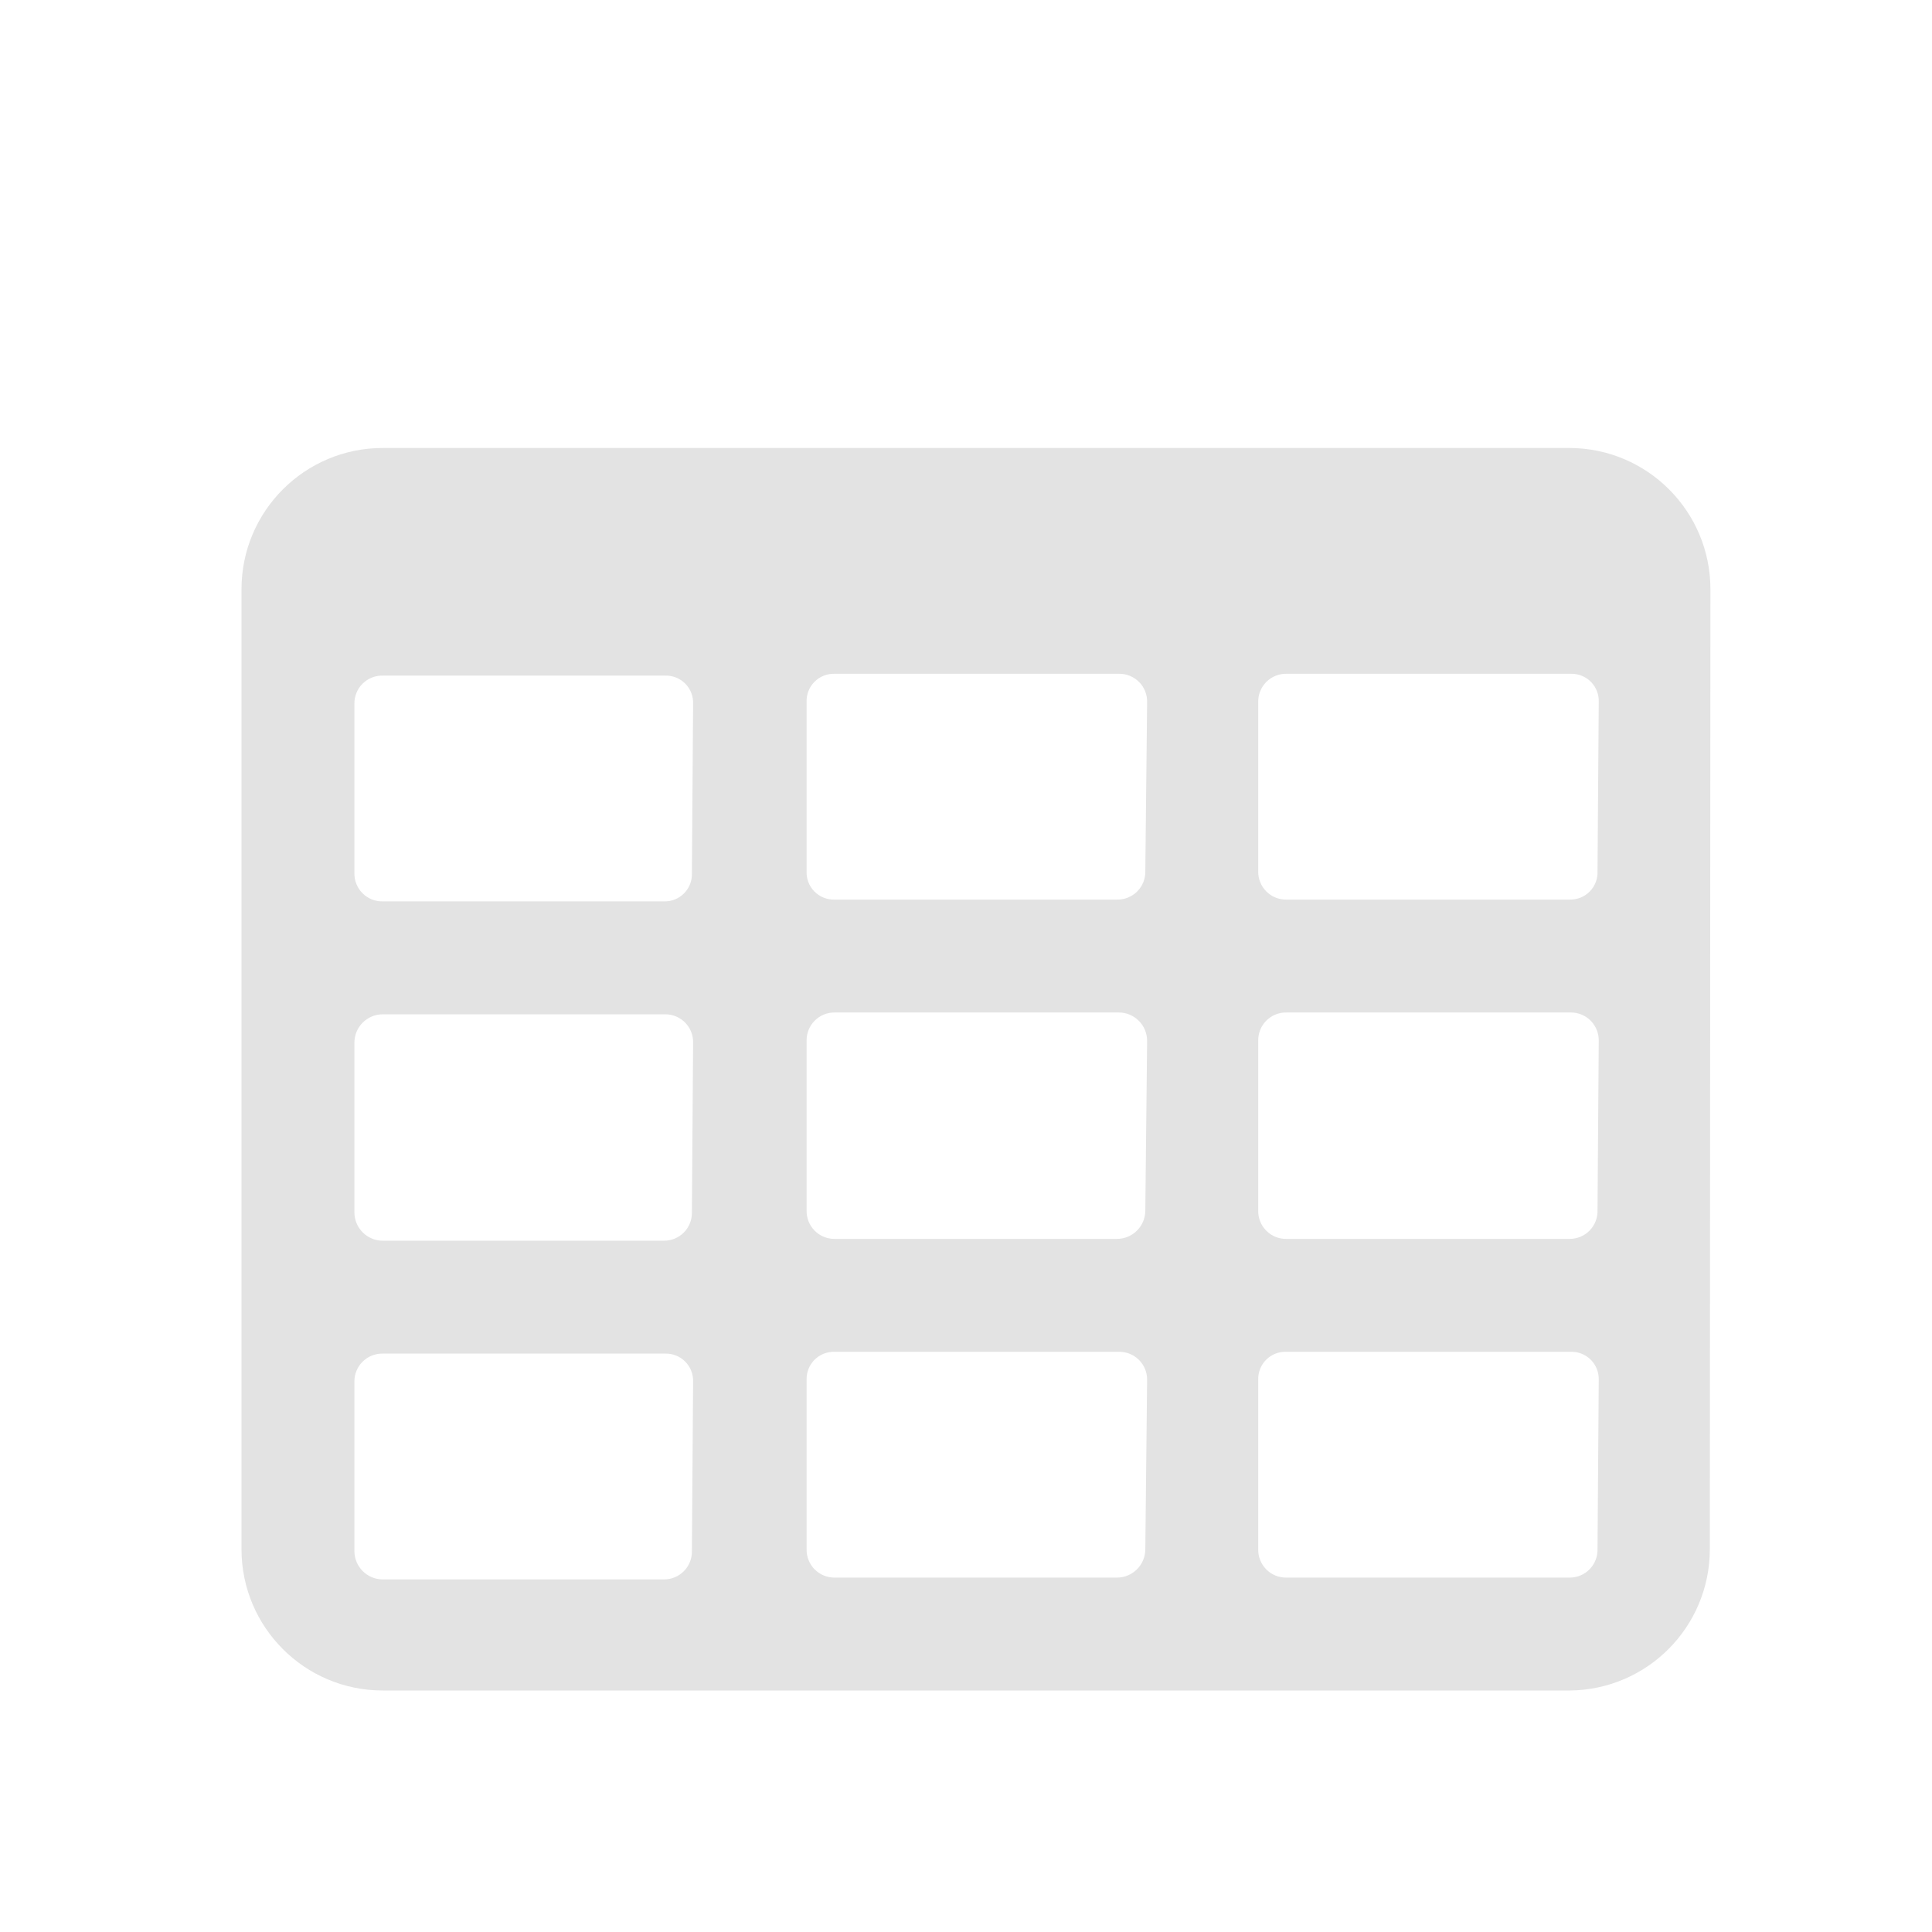
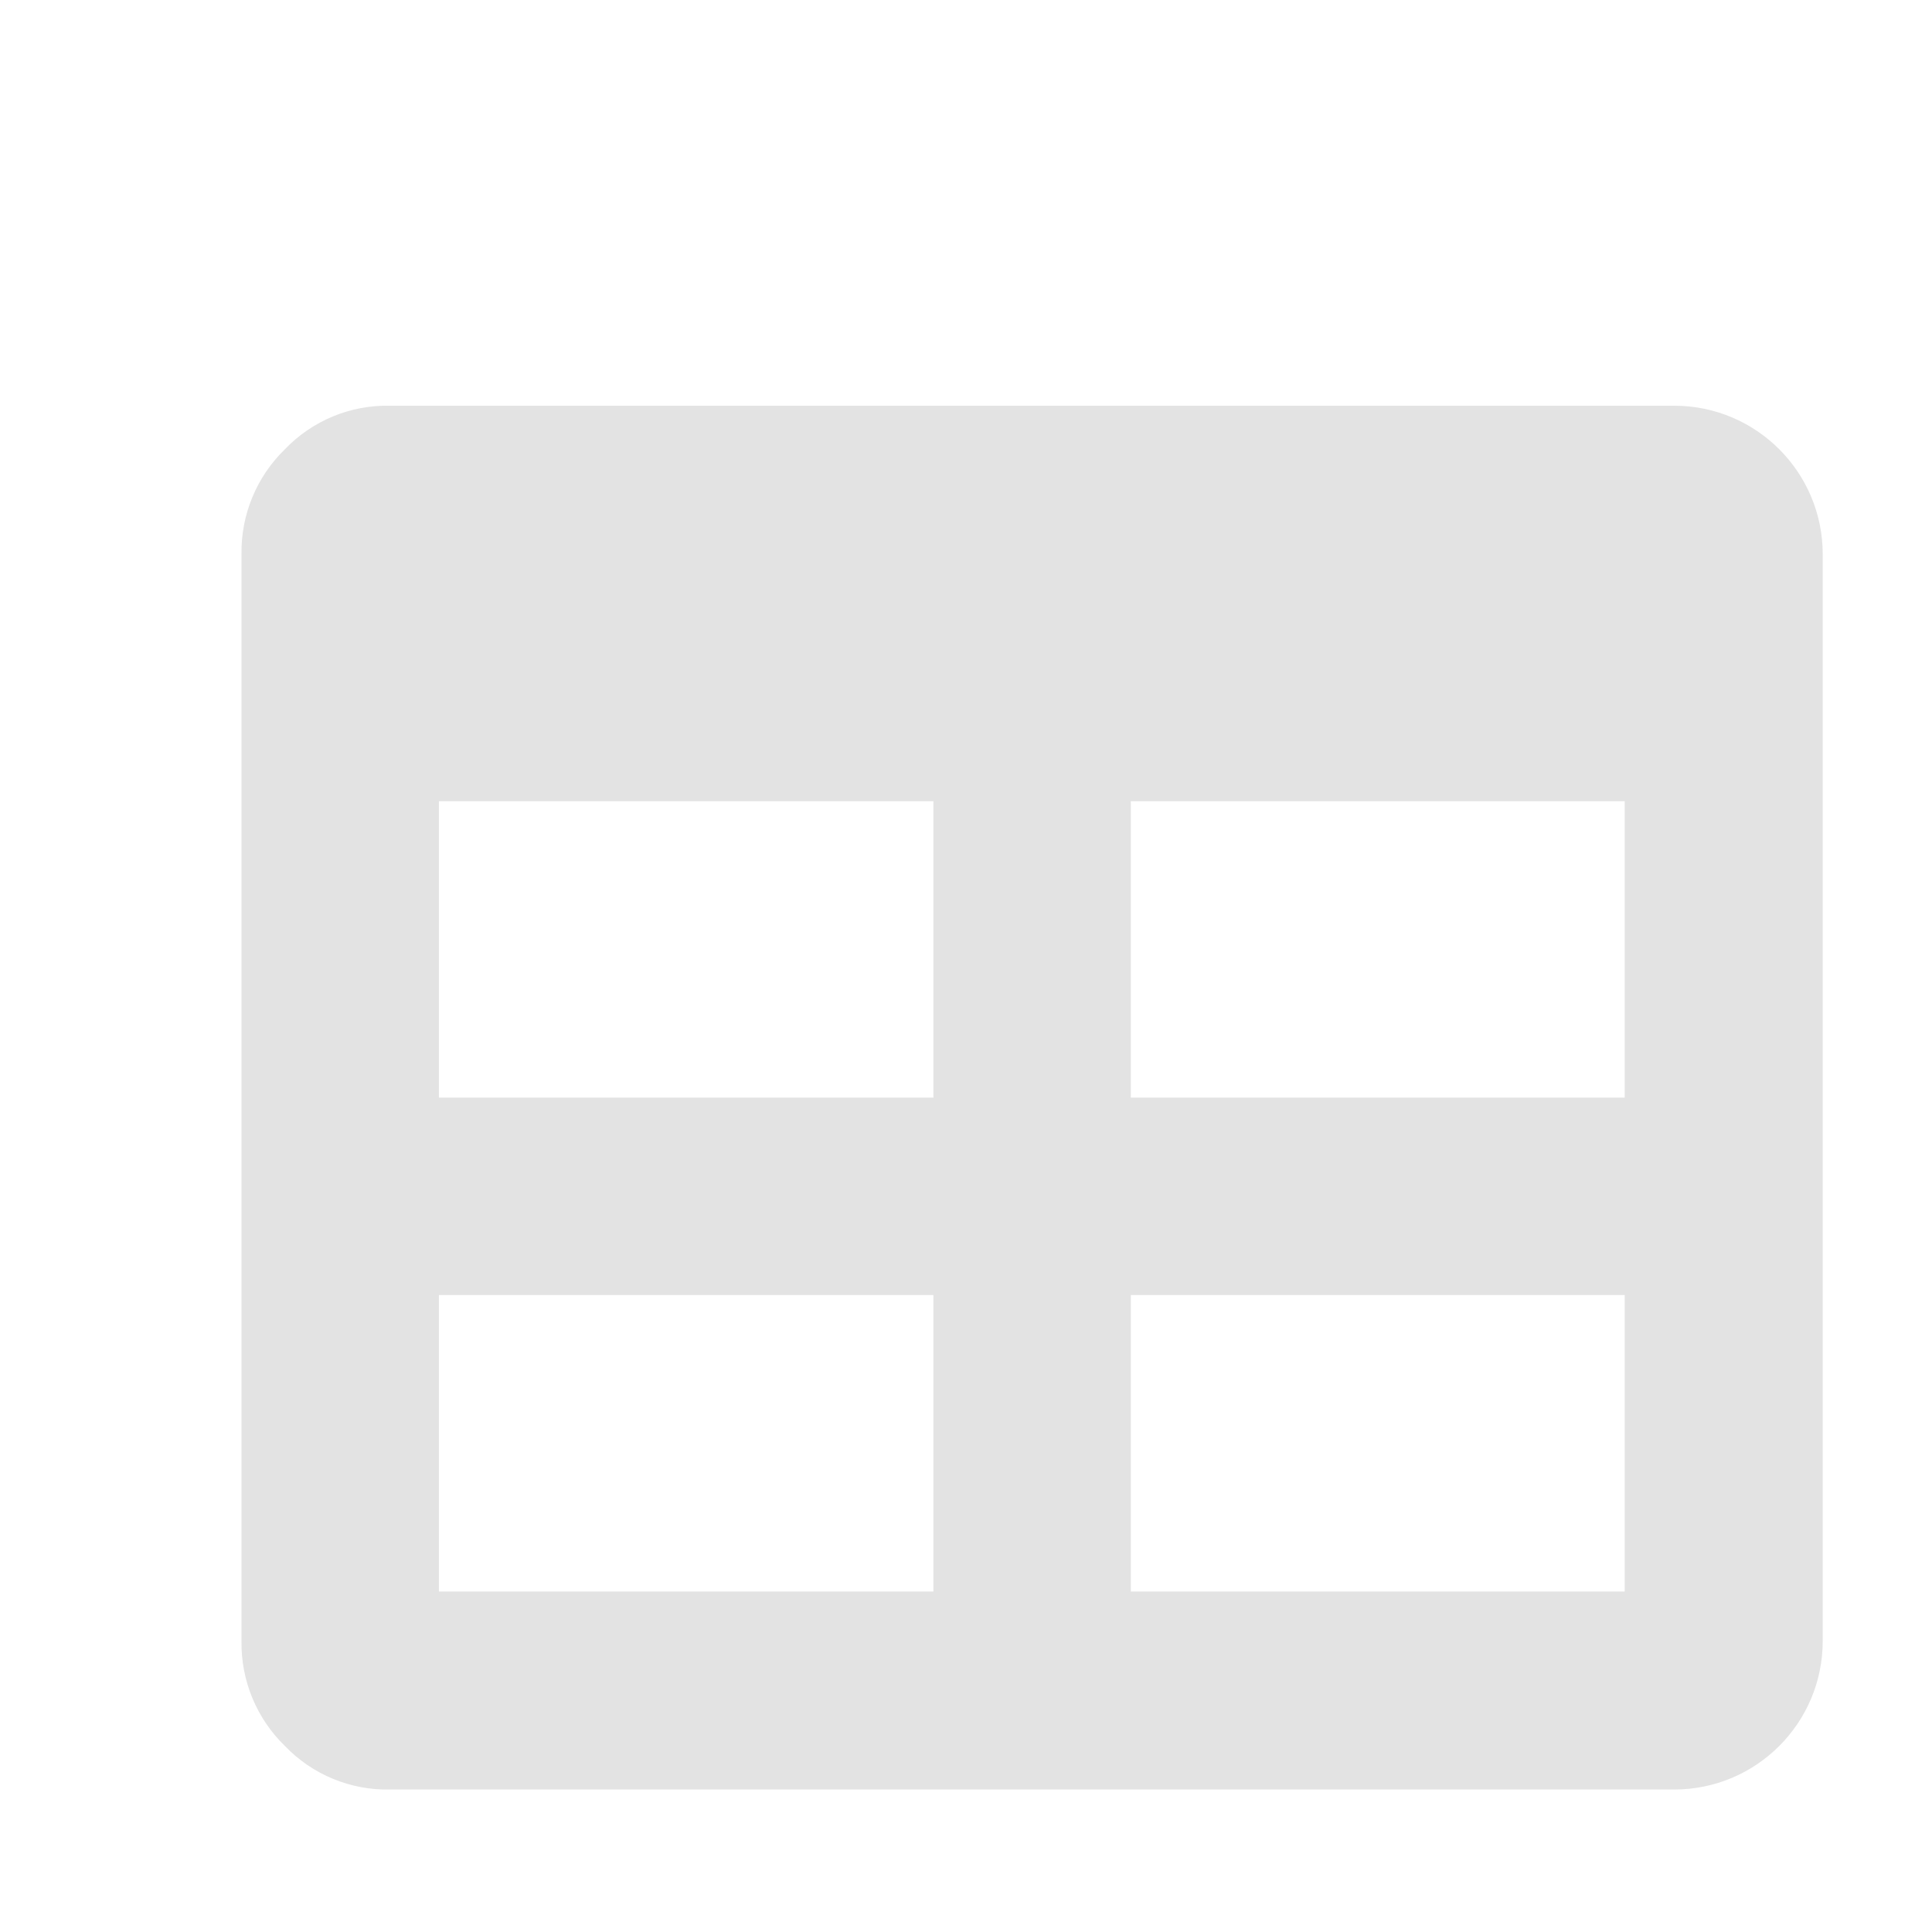
<svg xmlns="http://www.w3.org/2000/svg" id="Calque_1" data-name="Calque 1" viewBox="0 0 32 32">
-   <path d="M28.32,25.66A2.34,2.34,0,0,1,26,28H6.34A2.34,2.34,0,0,1,4,25.66V9.76A2.34,2.34,0,0,1,6.34,7.42H26a2.34,2.34,0,0,1,2.33,2.34Zm-16.84-14a.45.45,0,0,0-.46-.47H6.34a.46.46,0,0,0-.47.47v2.8a.46.46,0,0,0,.47.47H11a.45.45,0,0,0,.46-.47Zm0,5.61a.46.46,0,0,0-.46-.47H6.34a.47.47,0,0,0-.47.47v2.81a.47.47,0,0,0,.47.47H11a.46.46,0,0,0,.46-.47Zm0,5.61a.45.45,0,0,0-.46-.46H6.34a.46.46,0,0,0-.47.46v2.81a.47.47,0,0,0,.47.47H11a.46.46,0,0,0,.46-.47ZM19,11.63a.46.46,0,0,0-.47-.47H13.82a.45.45,0,0,0-.46.47v2.8a.45.45,0,0,0,.46.47H18.5a.46.46,0,0,0,.47-.47Zm0,5.61a.47.47,0,0,0-.47-.47H13.82a.46.46,0,0,0-.46.47v2.81a.46.46,0,0,0,.46.47H18.5a.47.47,0,0,0,.47-.47Zm0,5.61a.46.46,0,0,0-.47-.46H13.82a.45.45,0,0,0-.46.46v2.81a.46.46,0,0,0,.46.47H18.5a.47.47,0,0,0,.47-.47Zm7.48-11.22a.45.45,0,0,0-.46-.47H21.31a.46.46,0,0,0-.47.47v2.8a.46.46,0,0,0,.47.47H26a.45.45,0,0,0,.46-.47Zm0,5.61a.46.46,0,0,0-.46-.47H21.31a.46.46,0,0,0-.47.47v2.81a.46.46,0,0,0,.47.47H26a.46.46,0,0,0,.46-.47Zm0,5.61a.45.45,0,0,0-.46-.46H21.31a.45.45,0,0,0-.47.46v2.81a.46.46,0,0,0,.47.47H26a.46.46,0,0,0,.46-.47Z" style="fill:#e3e3e3" />
+   <defs>
+     <style>.cls-1{fill:#e3e3e3;}</style>
+   </defs>
+   <path class="cls-1" d="M27.73,6.72a2.46,2.46,0,0,1,2.46,2.46v18a2.46,2.46,0,0,1-2.46,2.46H6.46a2.34,2.34,0,0,1-1.74-.72A2.37,2.37,0,0,1,4,27.18v-18a2.37,2.37,0,0,1,.72-1.74,2.34,2.34,0,0,1,1.74-.72ZM15.46,18.18V13.27H7.27v4.91Zm0,8.18V21.45H7.27v4.91Zm11.45-8.18V13.27H18.73v4.91Zm0,8.18V21.45H18.73v4.91Z" />
</svg>
